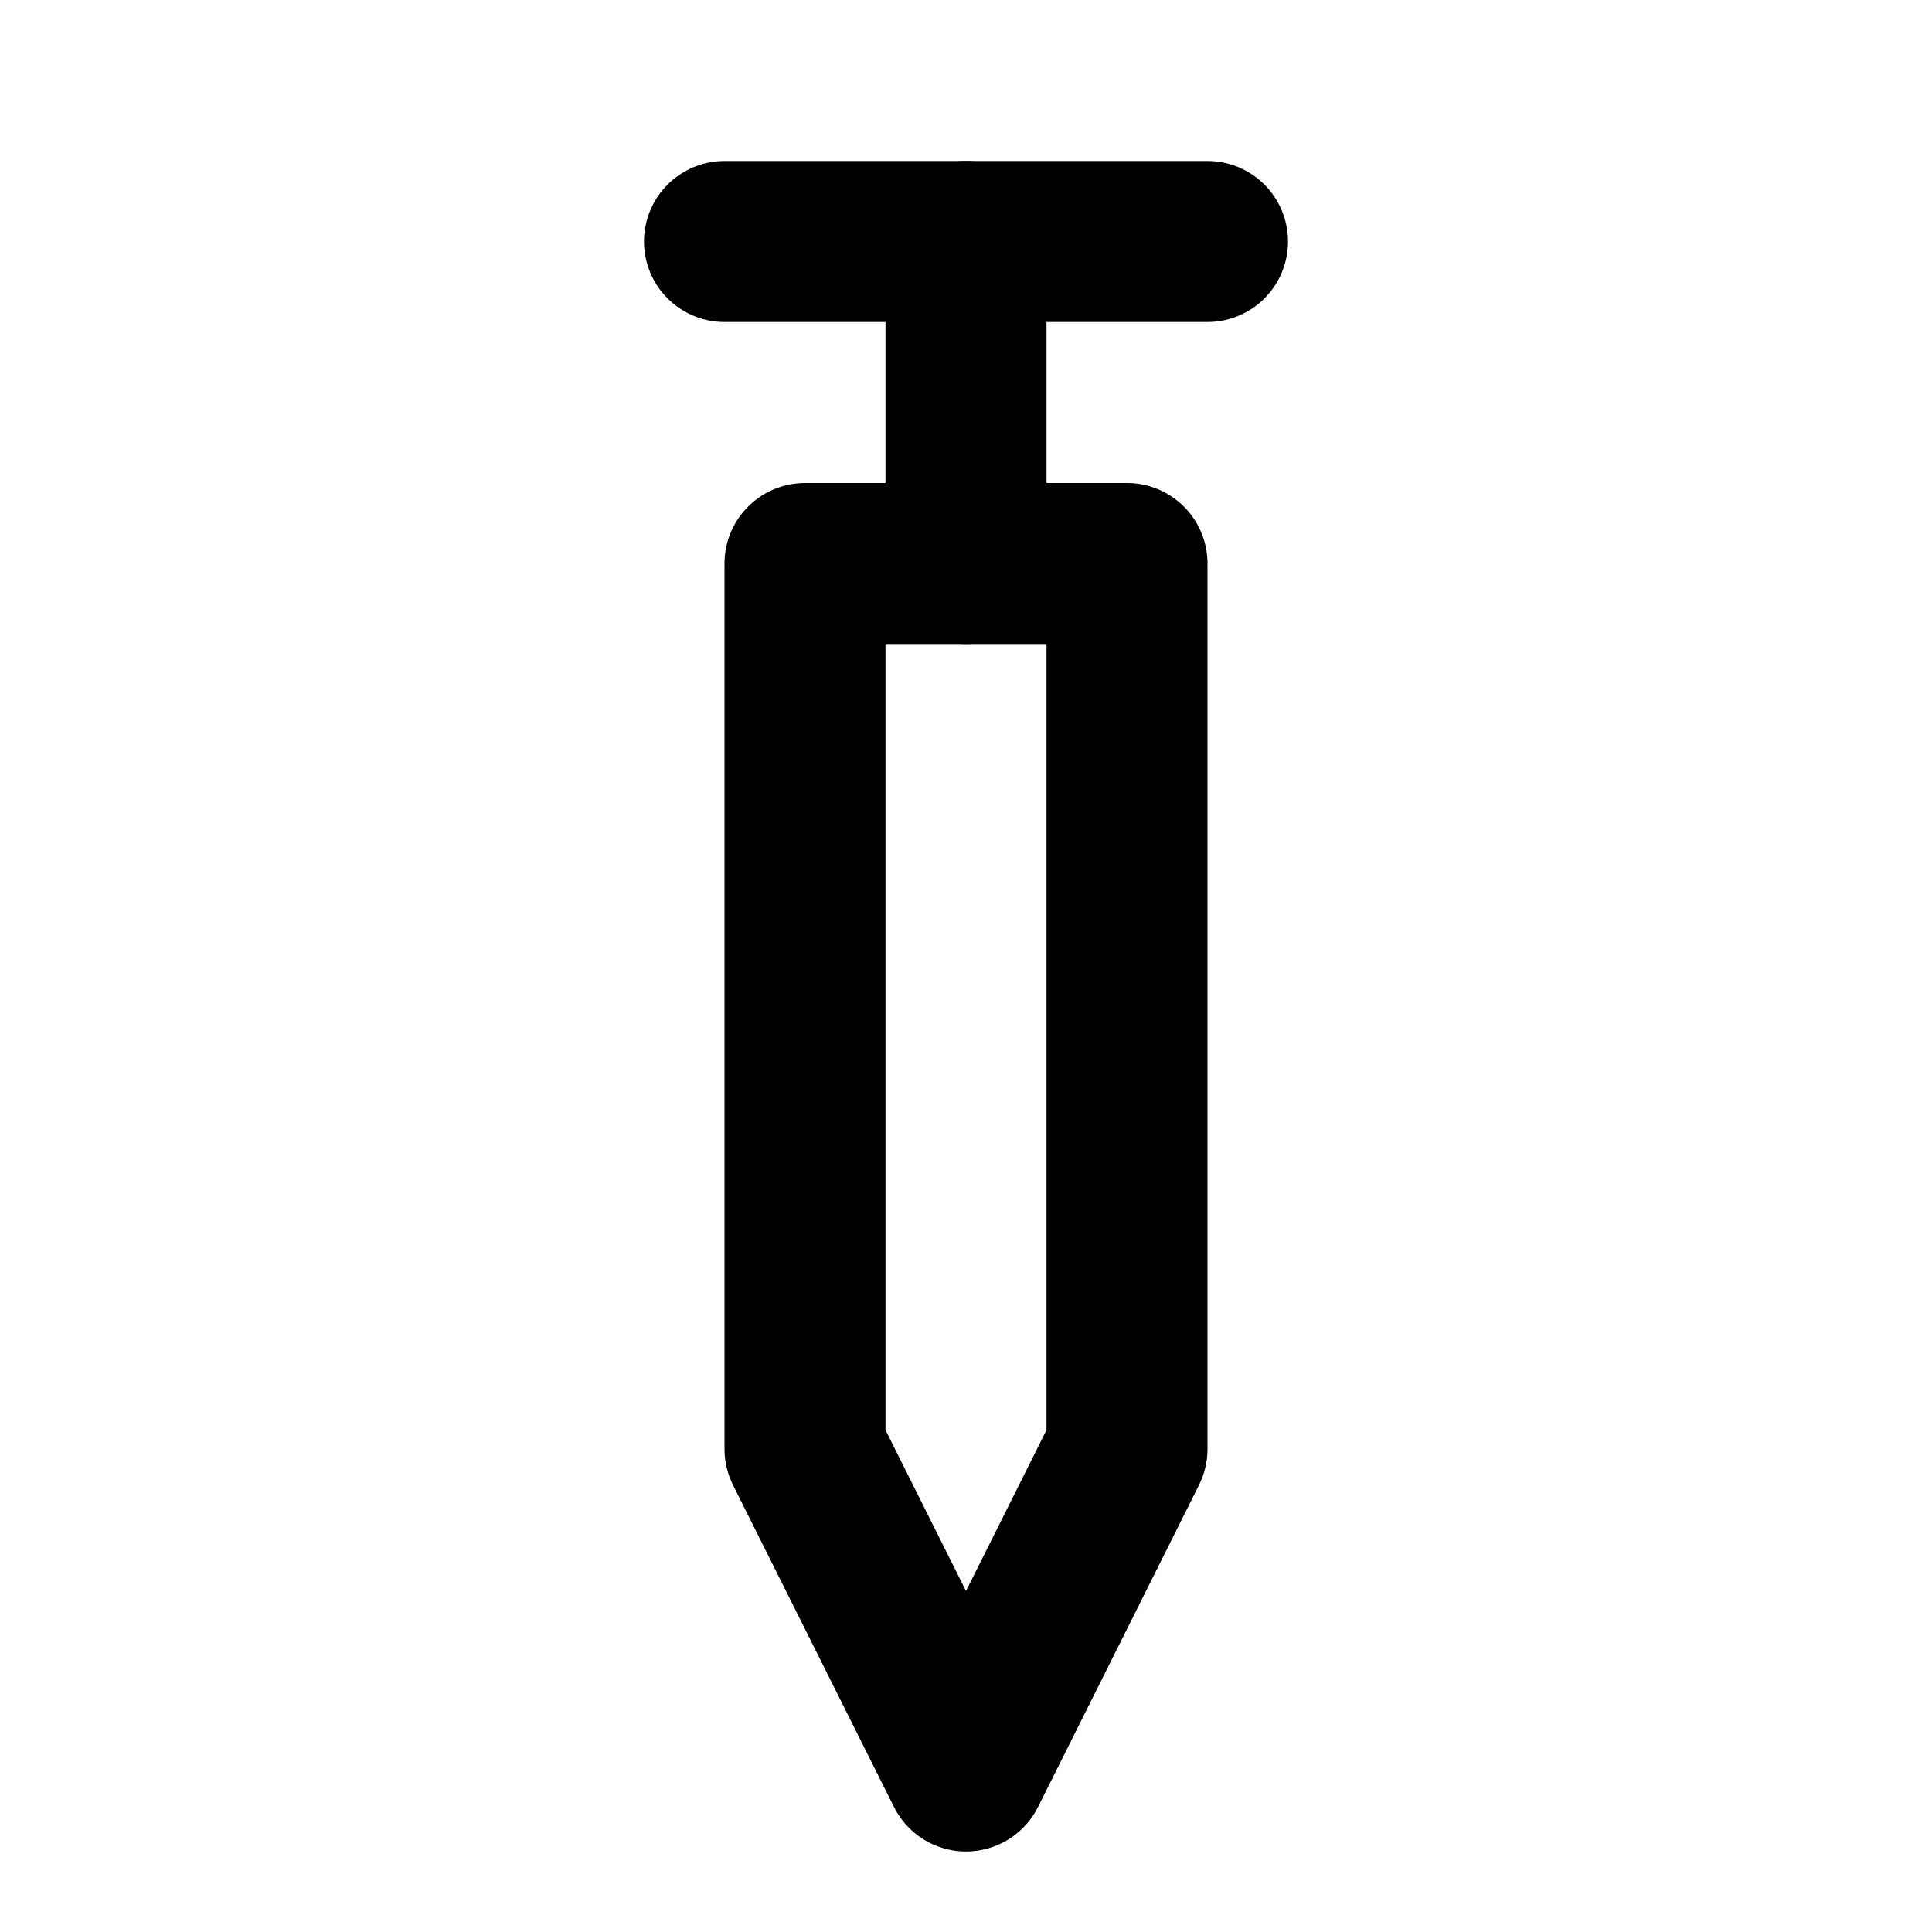
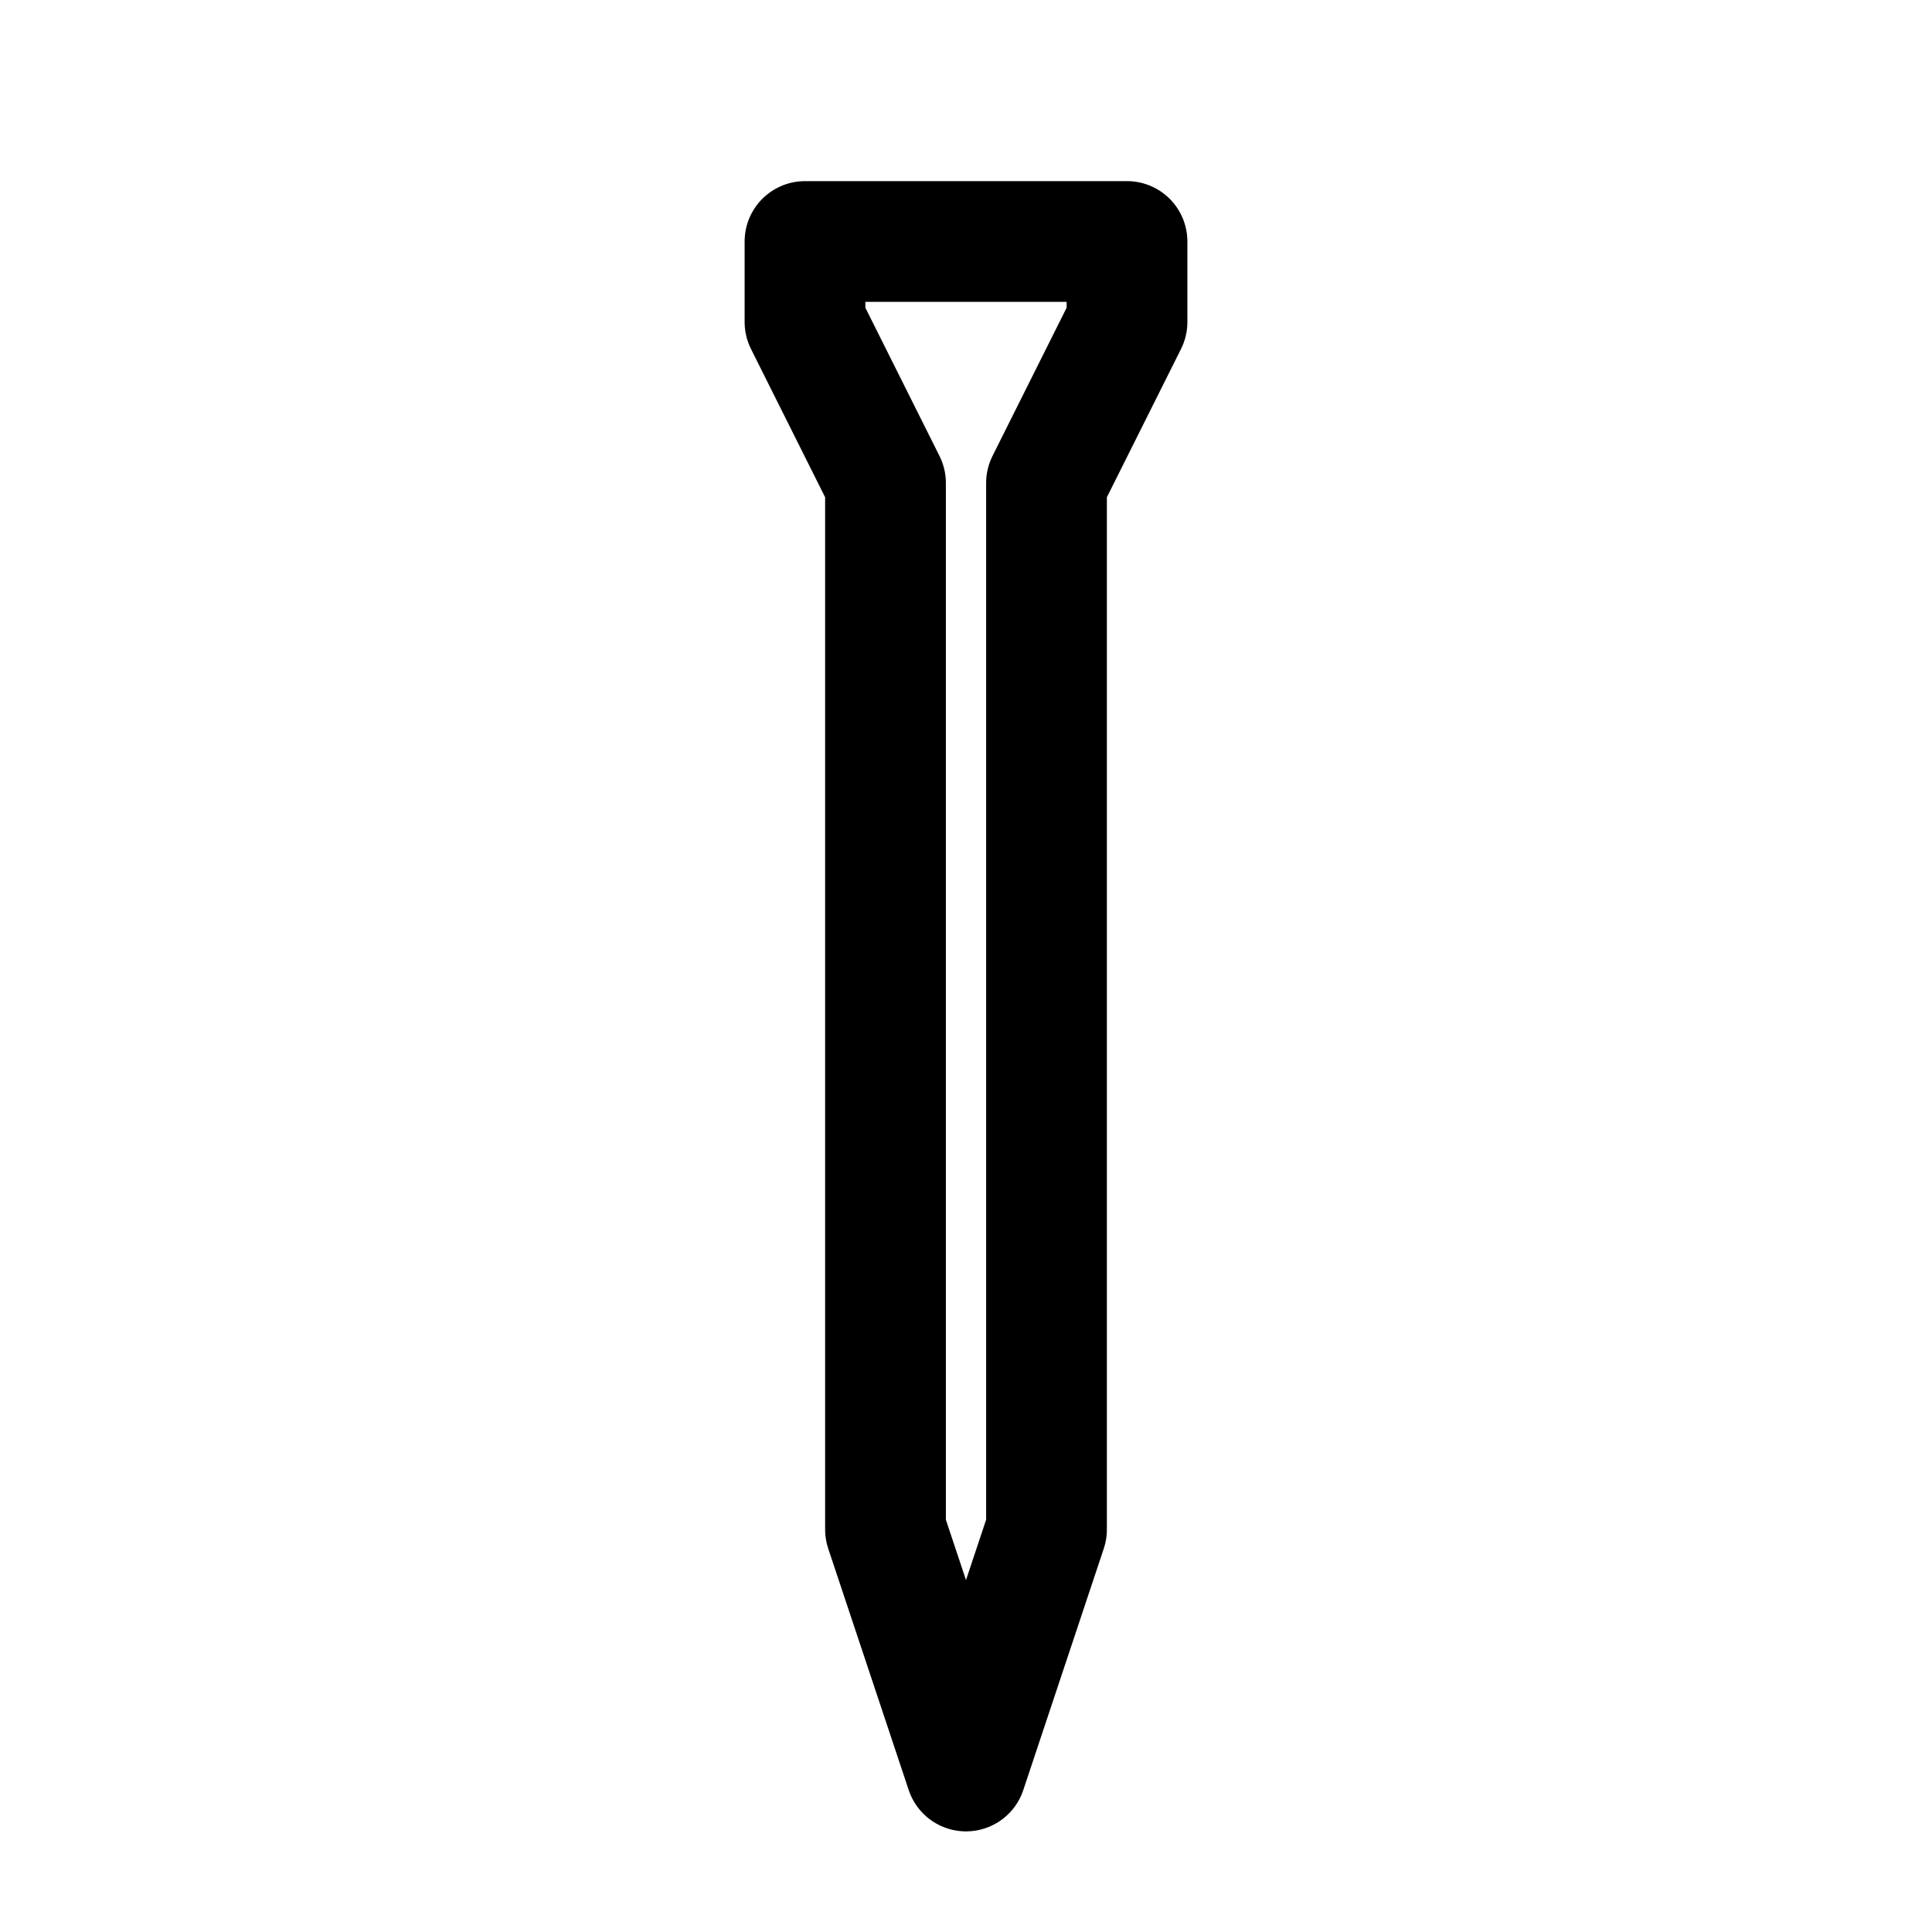
- <svg xmlns="http://www.w3.org/2000/svg" viewBox="0 0 24 24" width="24" height="24" fill="none" stroke="currentColor" stroke-width="2" stroke-linecap="round" stroke-linejoin="round">
-   <line x1="9" y1="3" x2="15" y2="3" />
-   <line x1="12" y1="3" x2="12" y2="7" />
-   <path d="M 10,7 L 14,7 L 14,18 L 12,22 L 10,18 Z" />
+ <svg xmlns="http://www.w3.org/2000/svg" viewBox="0 0 24 24" width="24" height="24" fill="none" stroke="currentColor" stroke-width="1.5" stroke-linecap="round" stroke-linejoin="round">
+   <path d="M 10,3 L 14,3 L 14,4 L 13,6 L 13,19 L 12,22 L 11,19 L 11,6 L 10,4 Z" />
</svg>
